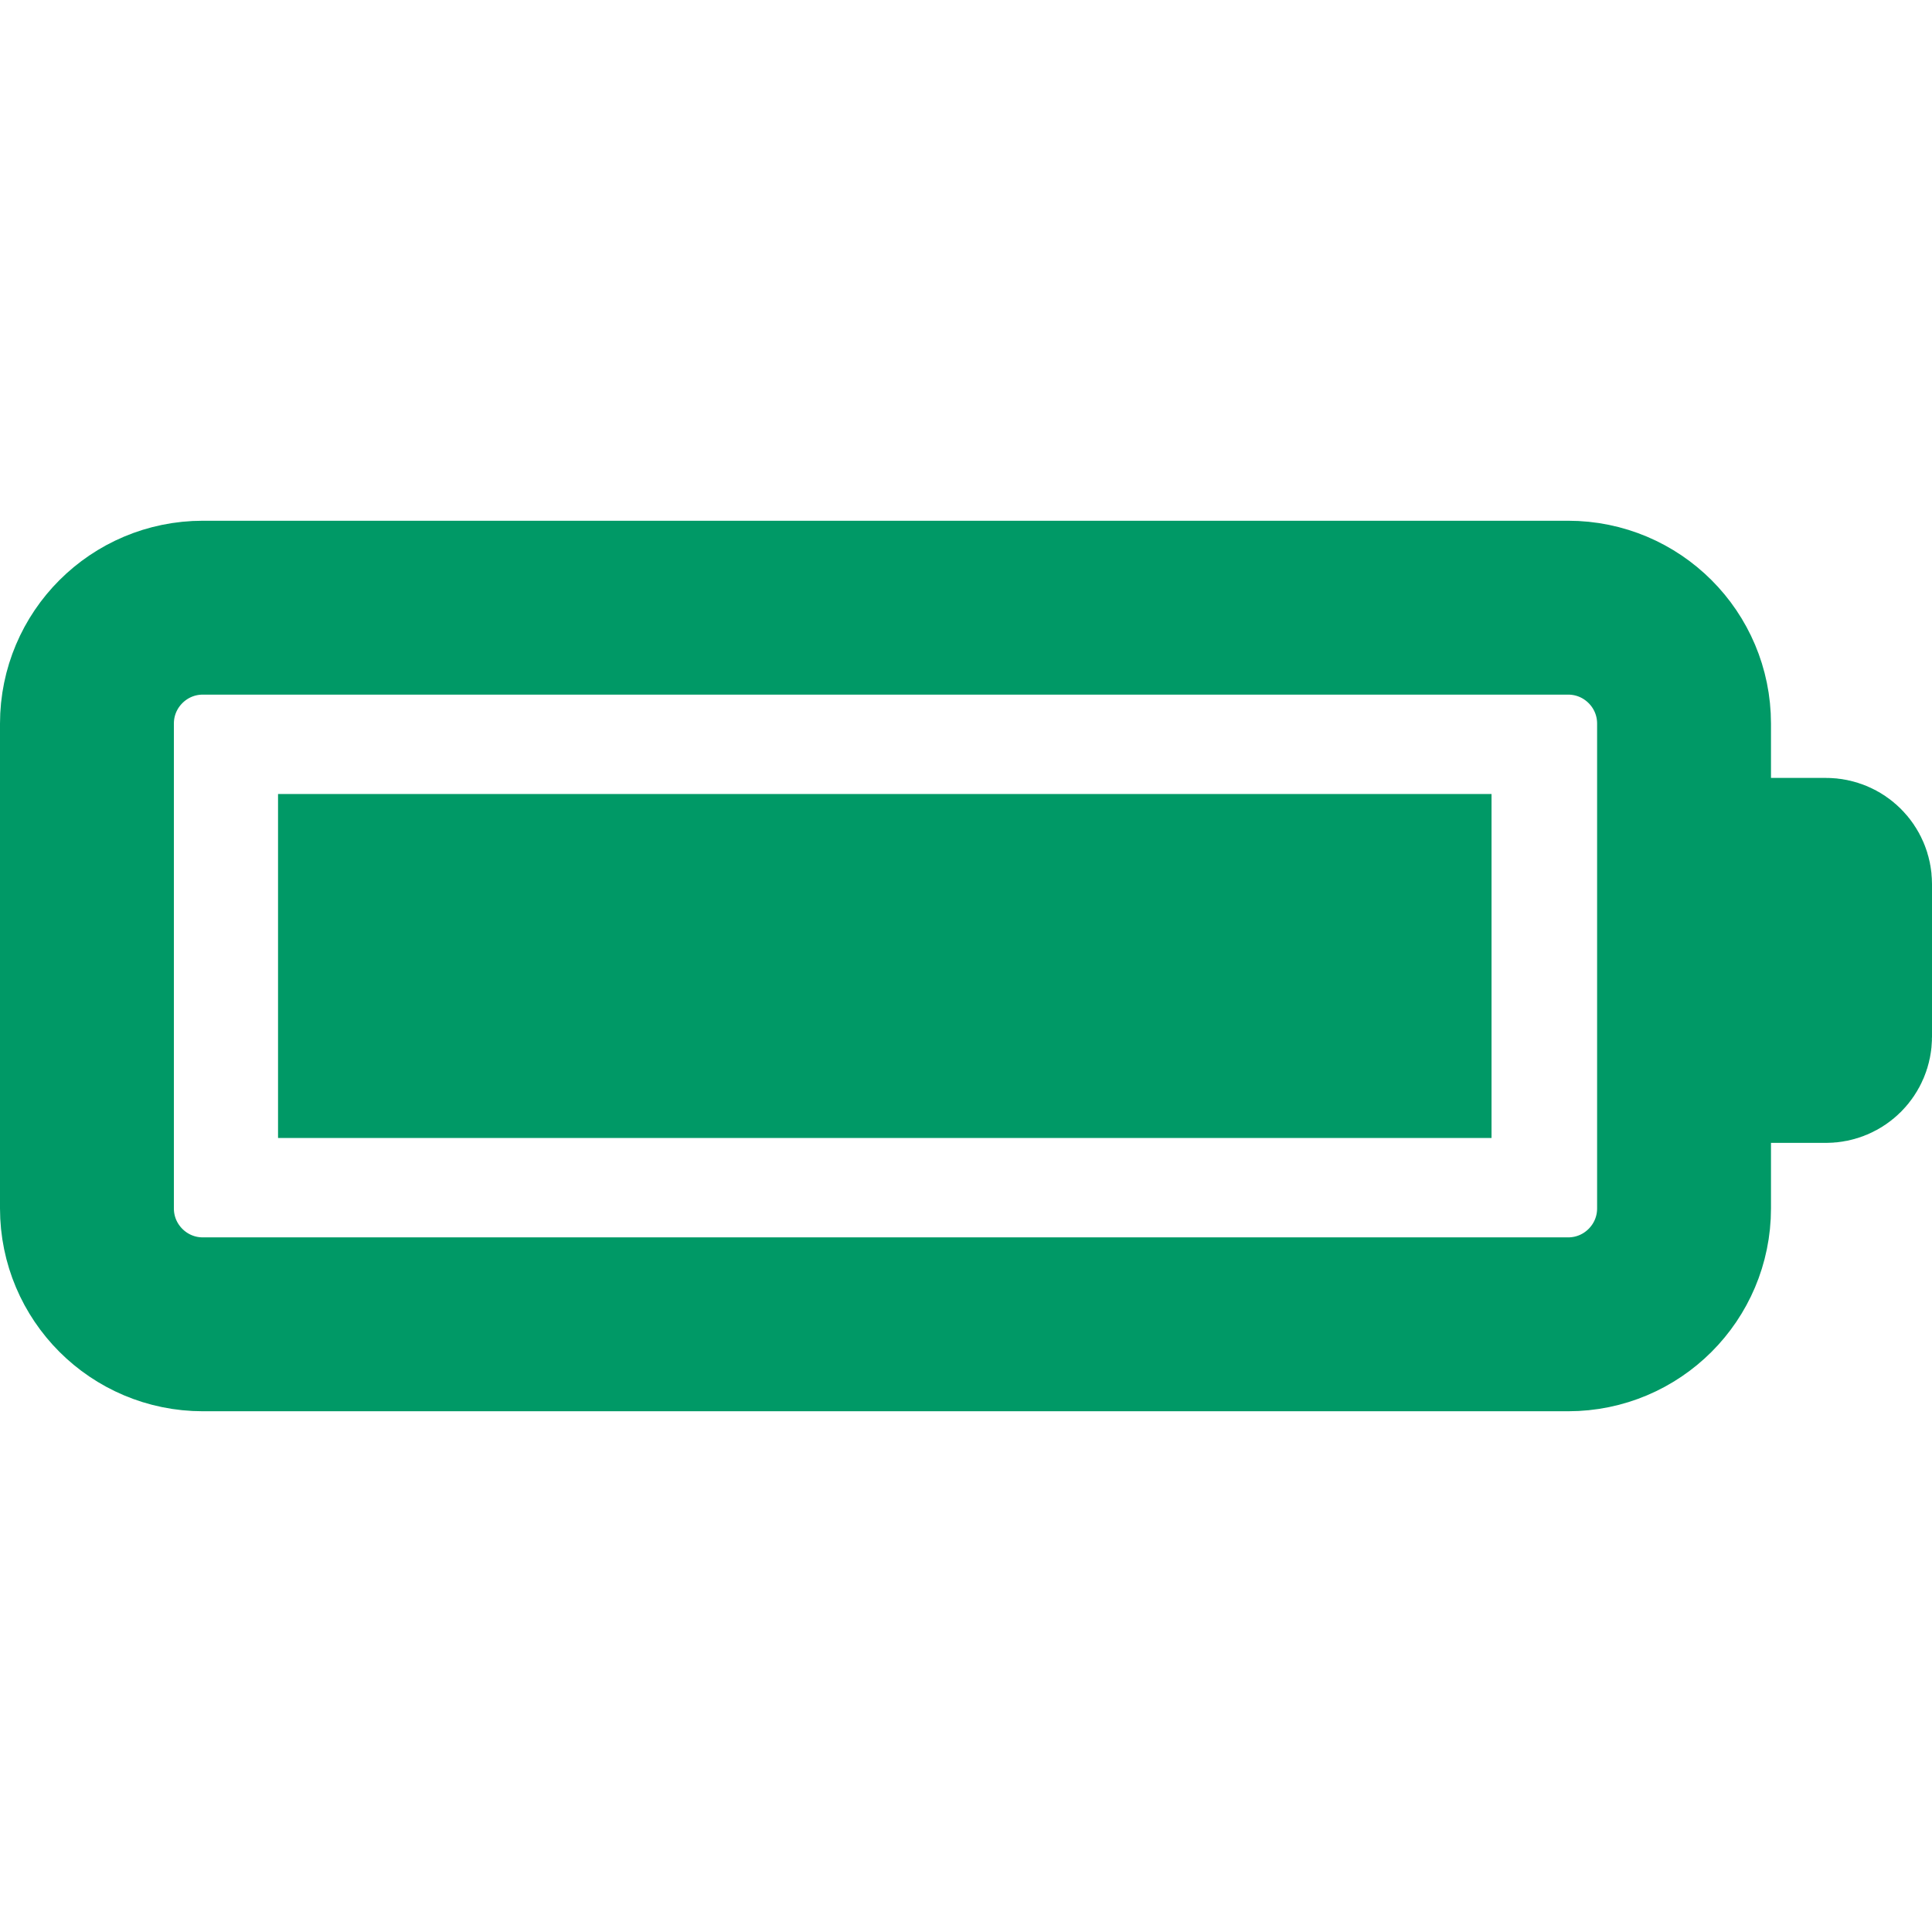
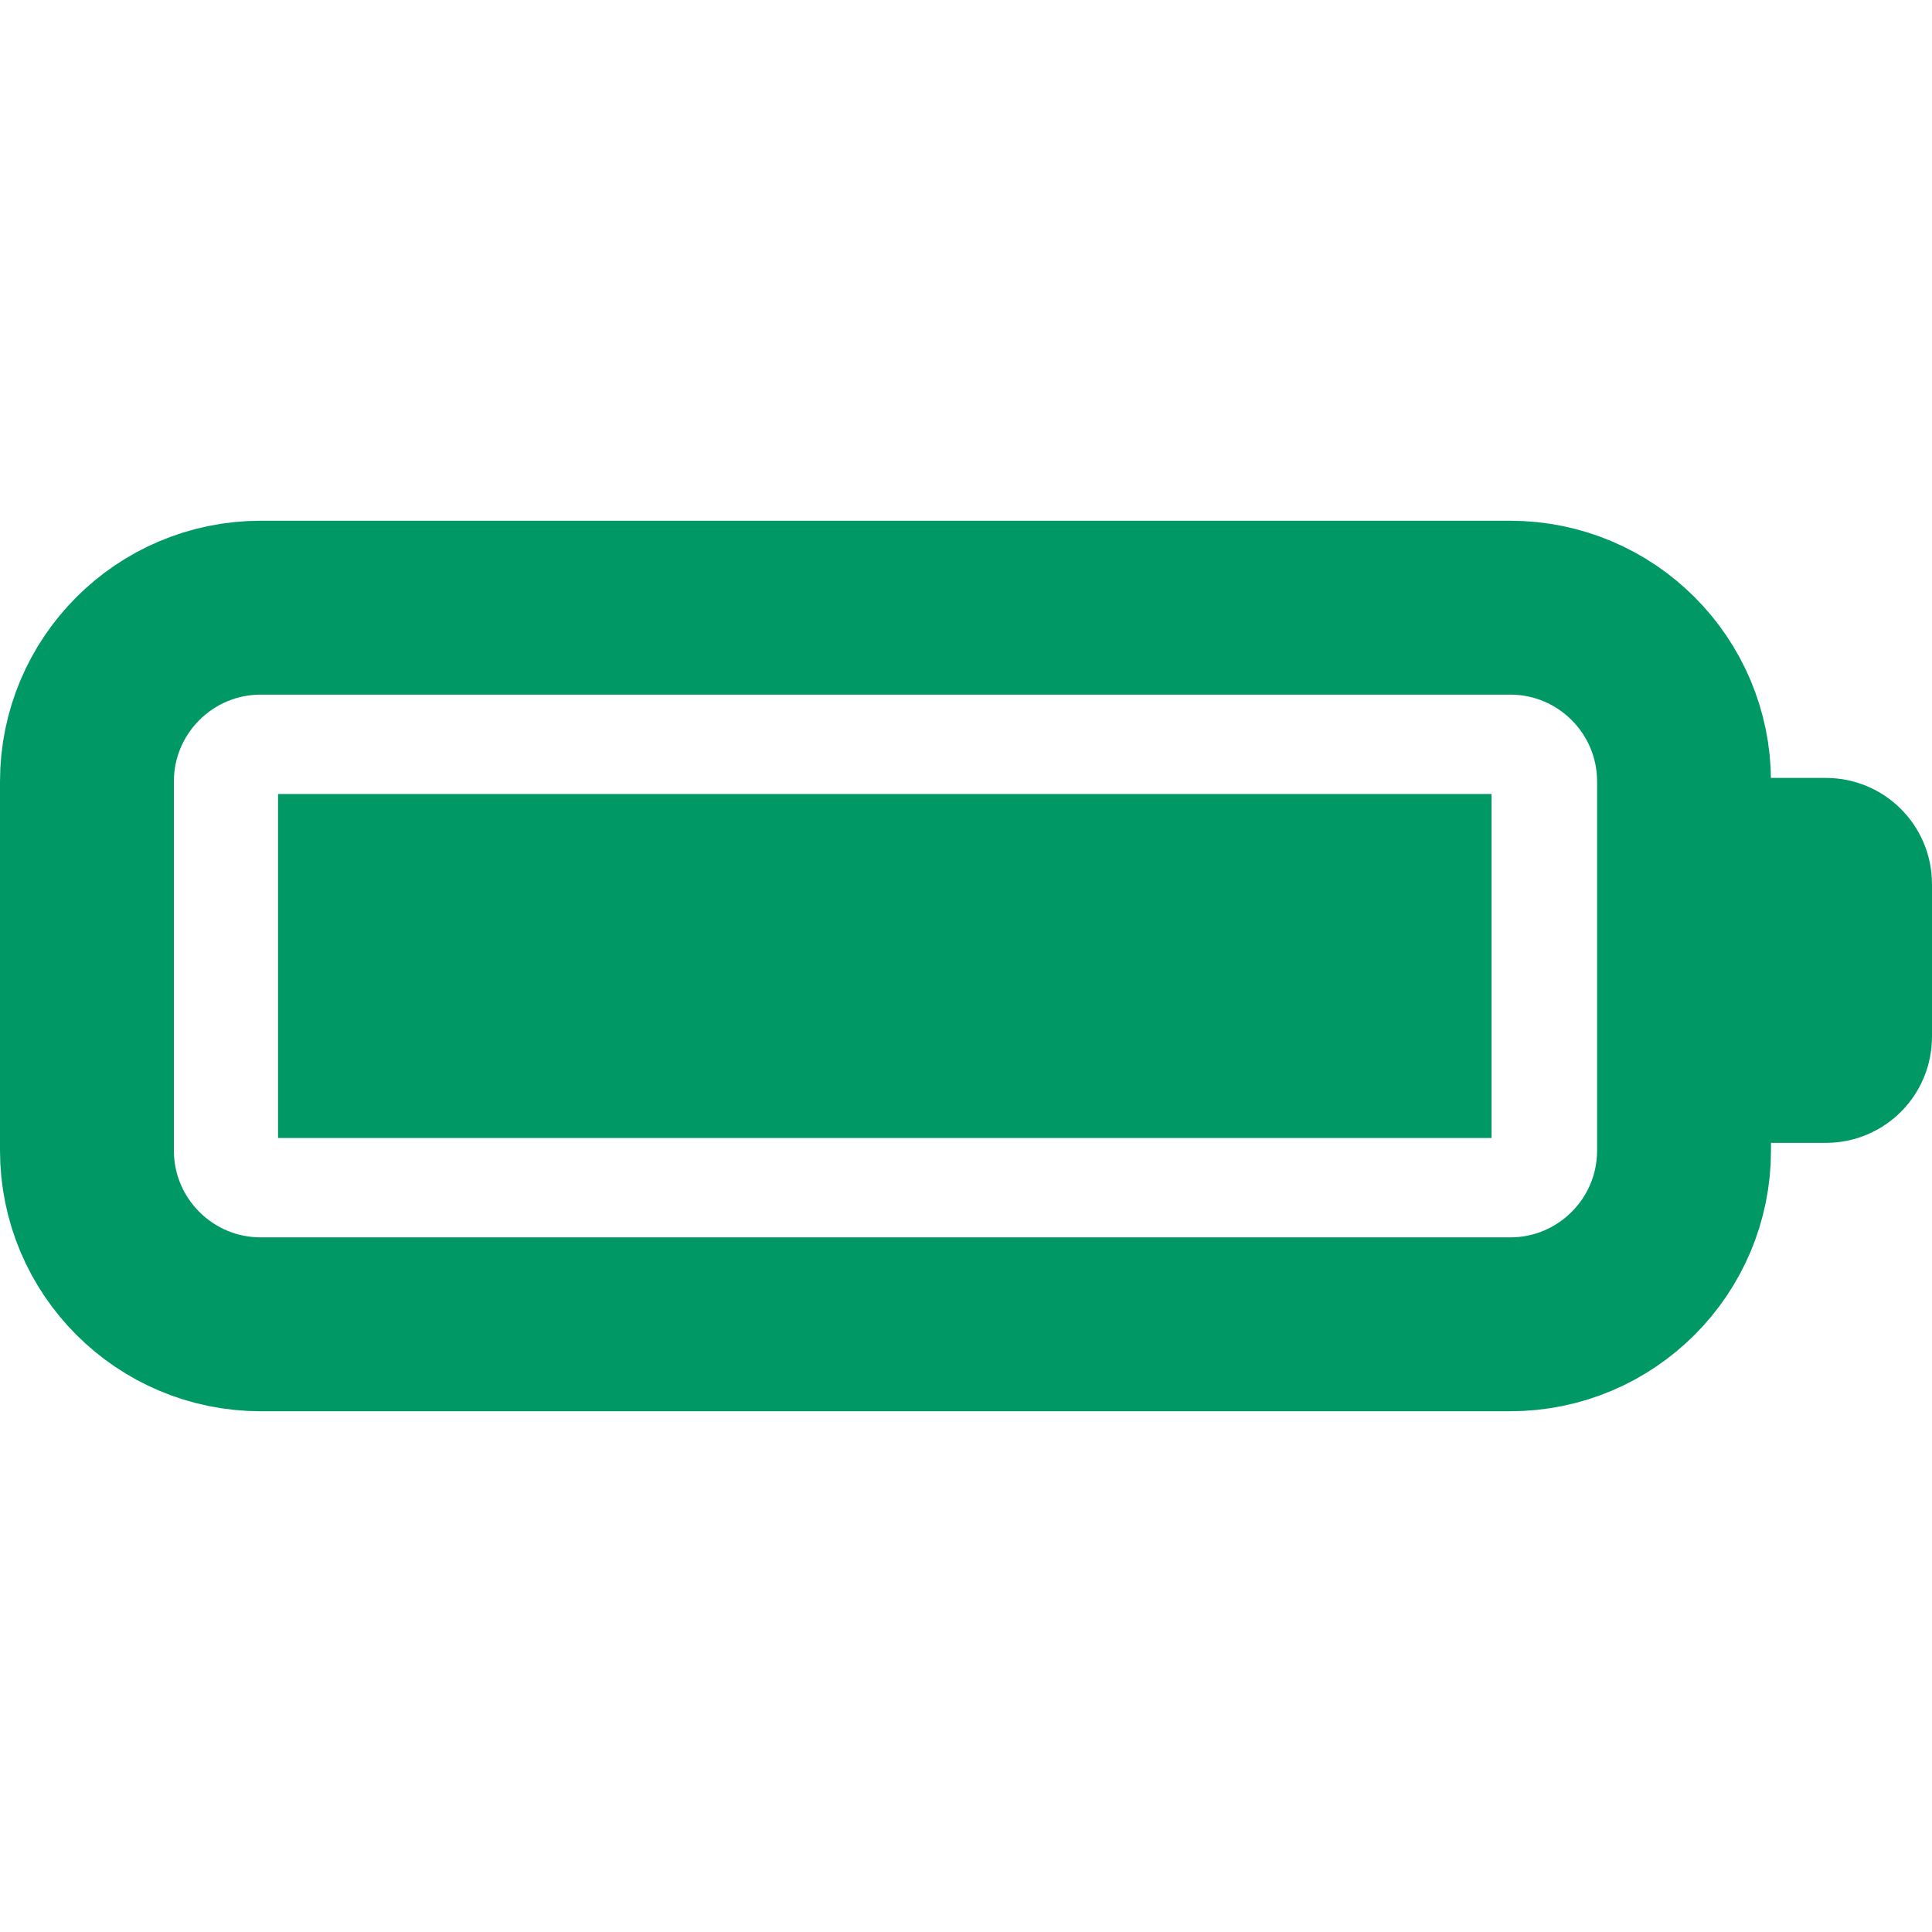
<svg xmlns="http://www.w3.org/2000/svg" viewBox="0 0 400 400" stroke="#009966" stroke-width="36px">
  <rect style=" fill: #009966; stroke-linecap: square; stroke-width: 0;" x="57.565" y="164.391" width="251.24" height="71.217" />
  <path d="M 362.217 179.058 L 378.044 179.058 C 380.229 179.058 382 180.829 382 183.014 L 382 214.667 C 382 216.852 380.229 218.623 378.044 218.623 L 362.217 218.623 L 362.217 179.058 Z" />
-   <rect style="fill: none;" x="18" y="125.815" width="330.664" height="148.37" rx="24" ry="24" />
+   <rect style="fill: none;" x="18" y="125.815" width="330.664" height="148.37" rx="36" ry="36" />
</svg>
